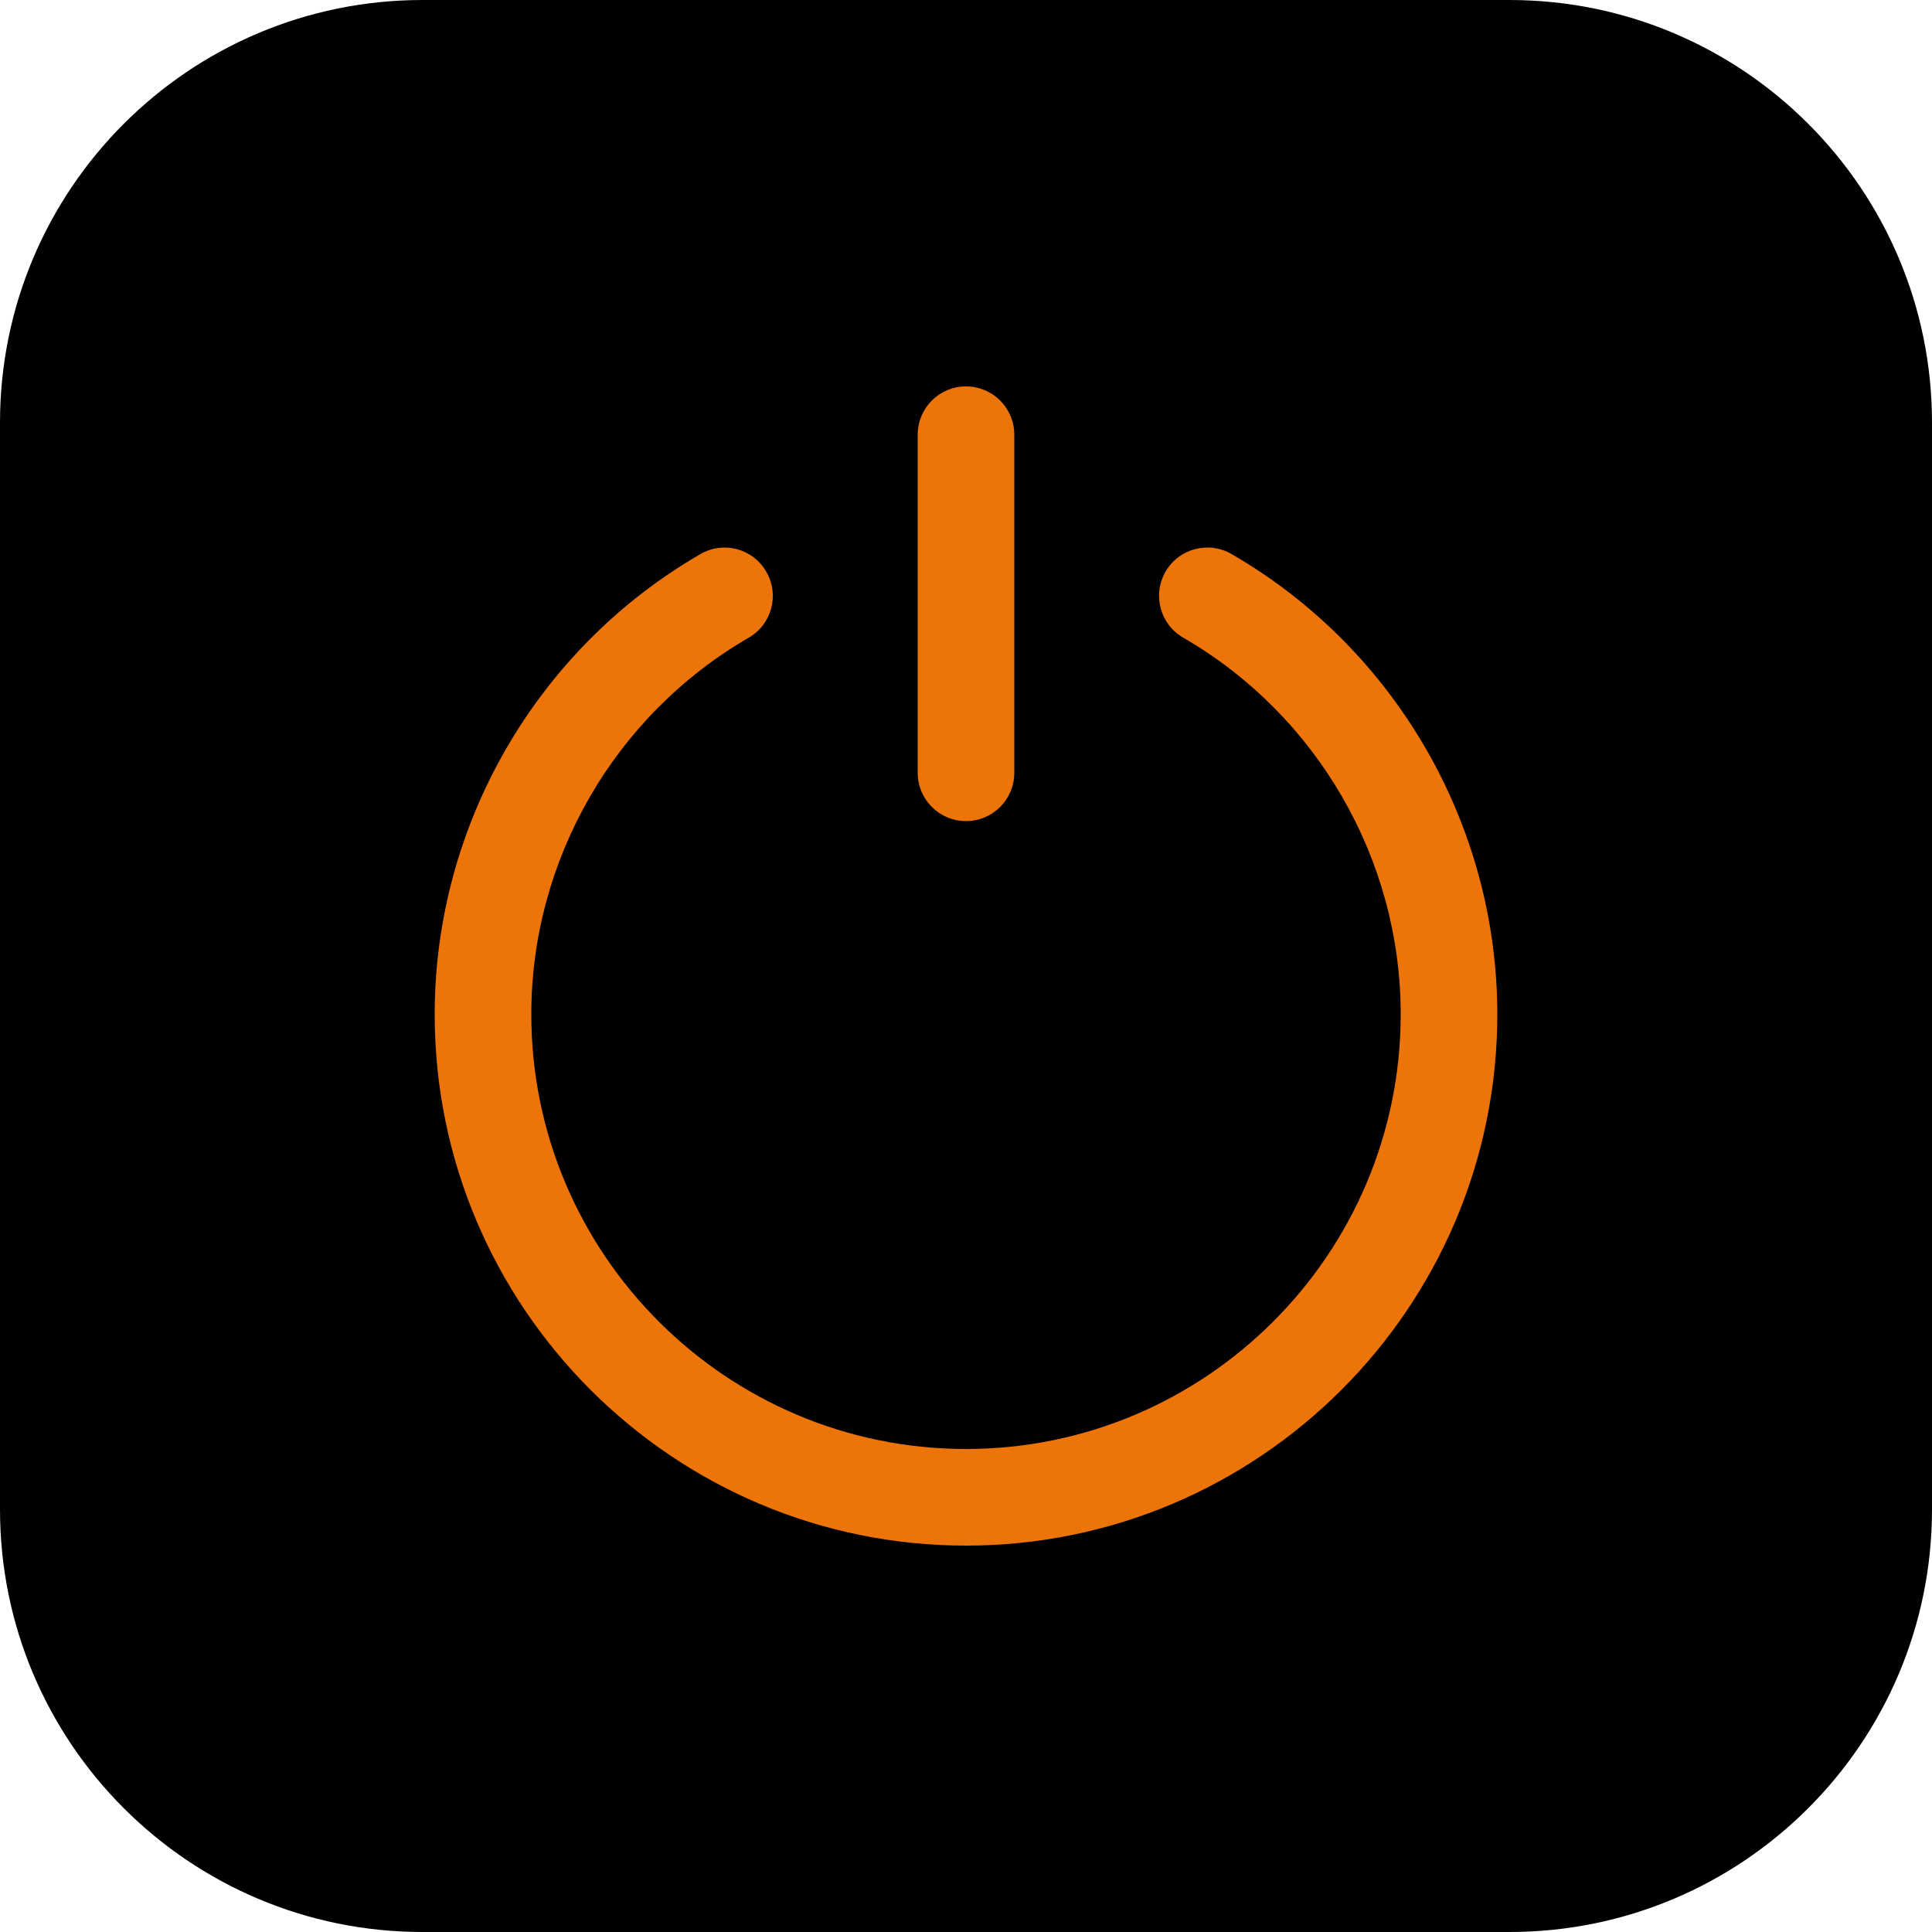
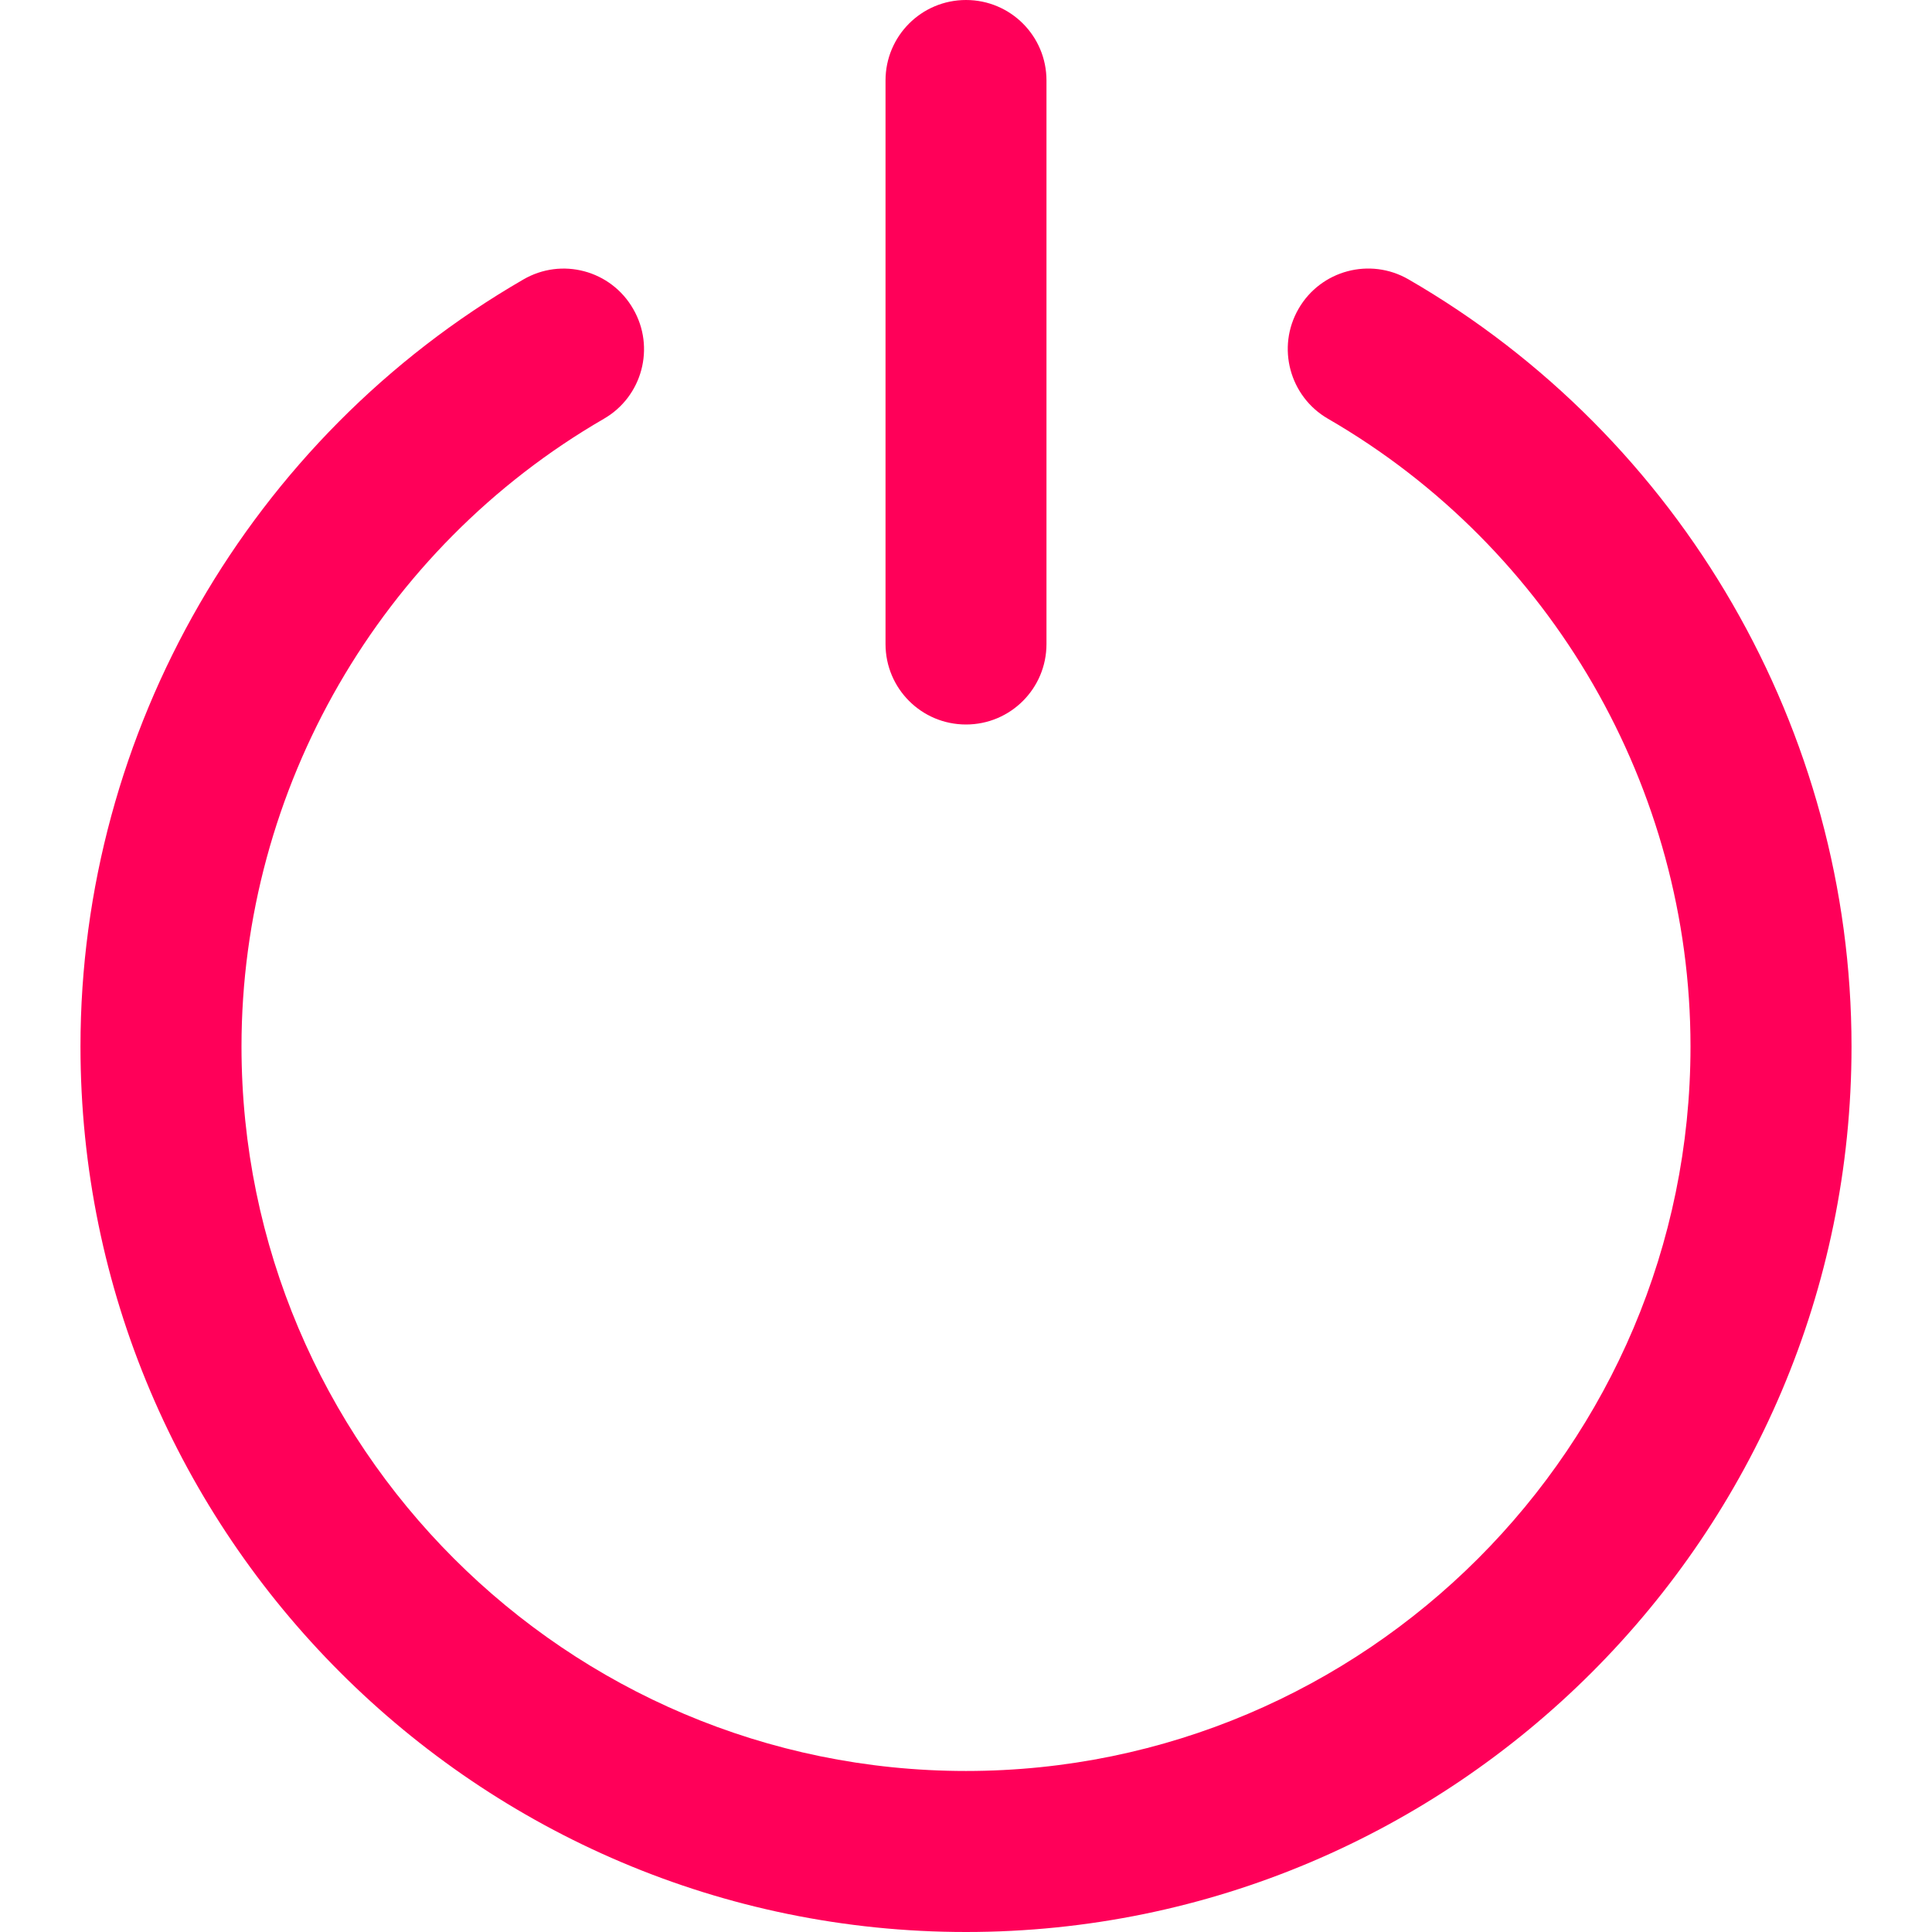
<svg xmlns="http://www.w3.org/2000/svg" width="32" height="32" viewBox="0 0 32 32">
-   <rect data-element="frame" x="0" y="0" width="32" height="32" rx="7" ry="7" stroke="none" fill="#000000" />
-   <g class="nc-icon-wrapper" fill="#ED7409" transform="translate(6.4 6.4) scale(0.6)">
-     <g fill="#ED7409">
+   <g class="nc-icon-wrapper" fill="#ff0059">
+     <g fill="#ff0059">
      <path transform="scale(1,-1) translate(0,-32)" d="M 23.329 27.373 C 22.692 27.741 21.876 27.524 21.508 26.885 C 21.14 26.248 21.359 25.432 21.996 25.064 C 25.699 22.923 28 18.939 28 14.667 C 28 8.049 22.617 2.667 16 2.667 S 4 8.049 4 14.667 C 4 18.937 6.3 22.92 10.001 25.063 C 10.639 25.431 10.857 26.247 10.487 26.884 C 10.12 27.523 9.304 27.743 8.665 27.369 C 4.143 24.753 1.333 19.885 1.333 14.667 C 1.333 6.58 7.913 0 16 0 S 30.667 6.58 30.667 14.667 C 30.667 19.888 27.856 24.757 23.329 27.373 z  M 16 20 C 16.737 20 17.333 20.596 17.333 21.333 V 30.667 C 17.333 31.404 16.737 32 16 32 S 14.667 31.404 14.667 30.667 V 21.333 C 14.667 20.596 15.263 20 16 20 z" />
    </g>
  </g>
</svg>
